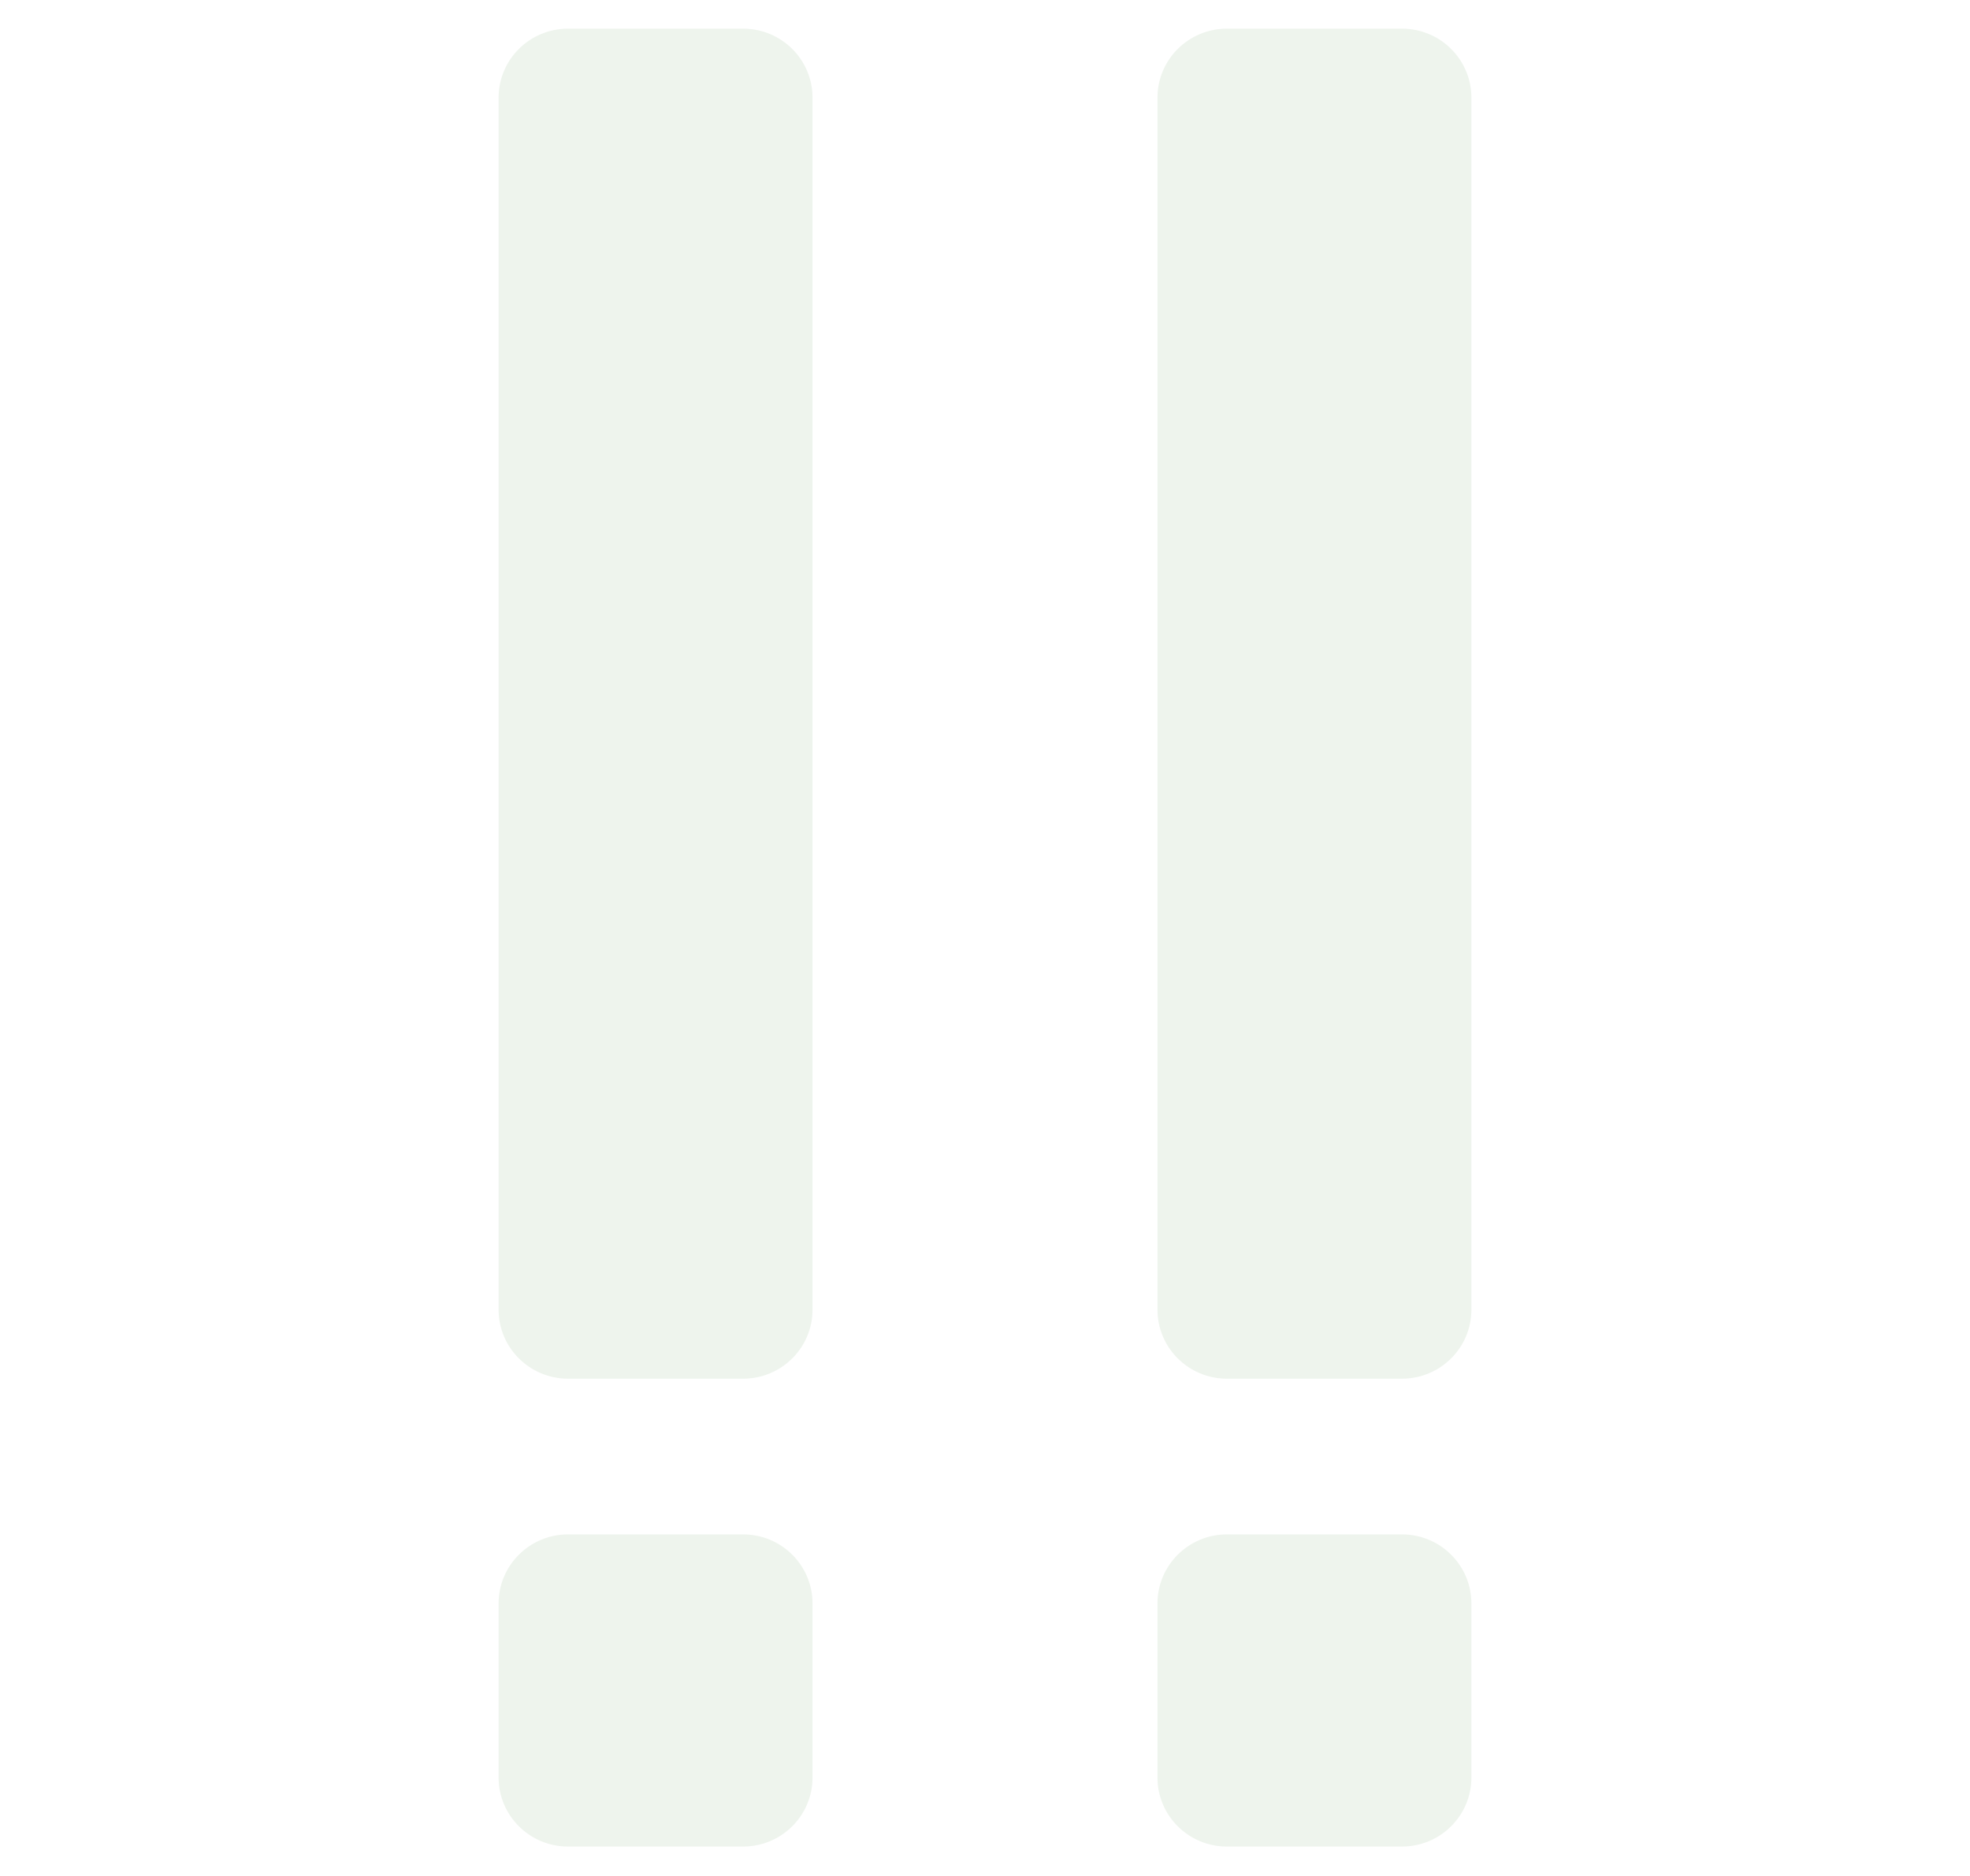
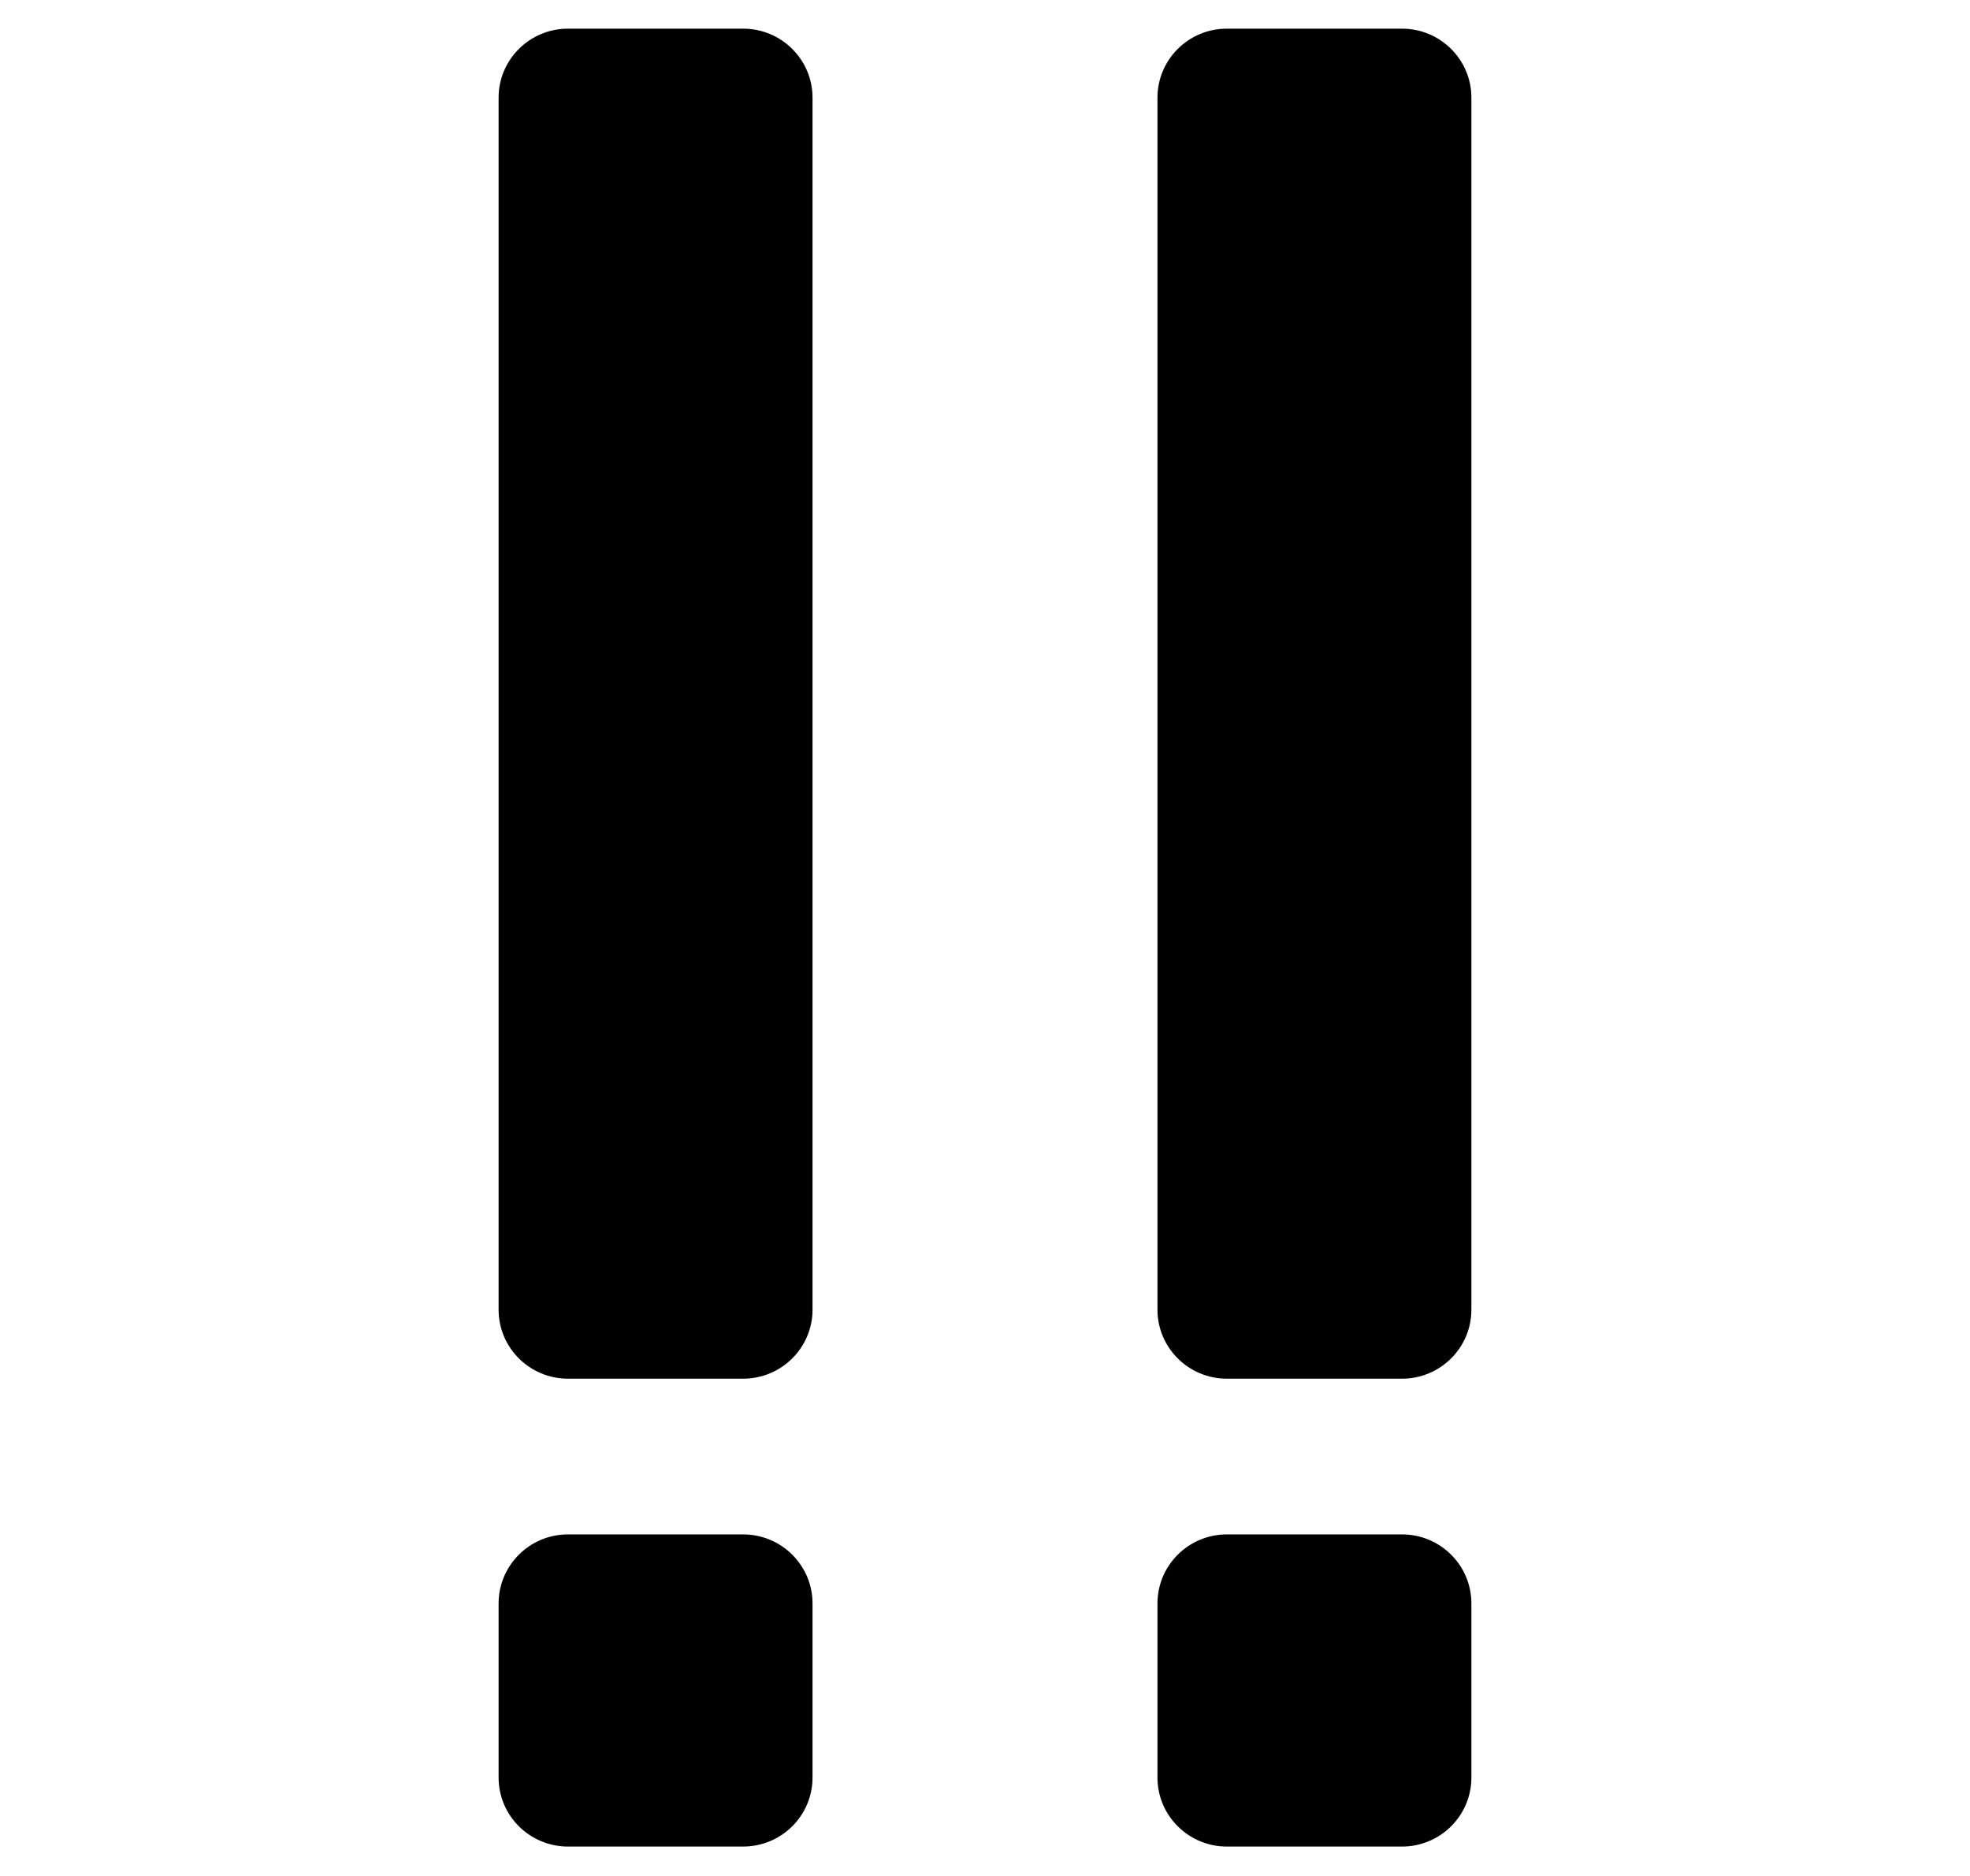
<svg xmlns="http://www.w3.org/2000/svg" width="42" height="40" viewBox="0 0 42 40" fill="none">
-   <path d="M15.842 0.611H12.11C11.293 0.611 10.63 1.27 10.63 2.083V27.925C10.63 28.738 11.293 29.397 12.11 29.397H15.842C16.66 29.397 17.323 28.738 17.323 27.925V2.083C17.323 1.27 16.66 0.611 15.842 0.611Z" fill="#EEF4ED" />
-   <path d="M15.842 32.717H12.11C11.293 32.717 10.63 33.376 10.63 34.19V37.901C10.63 38.714 11.293 39.373 12.11 39.373H15.842C16.66 39.373 17.323 38.714 17.323 37.901V34.19C17.323 33.376 16.66 32.717 15.842 32.717Z" fill="#EEF4ED" />
-   <path d="M29.89 0.611H26.157C25.34 0.611 24.677 1.27 24.677 2.083V27.925C24.677 28.738 25.34 29.397 26.157 29.397H29.89C30.707 29.397 31.37 28.738 31.37 27.925V2.083C31.37 1.27 30.707 0.611 29.89 0.611Z" fill="#EEF4ED" />
-   <path d="M29.89 32.717H26.157C25.34 32.717 24.677 33.376 24.677 34.19V37.901C24.677 38.714 25.34 39.373 26.157 39.373H29.89C30.707 39.373 31.37 38.714 31.37 37.901V34.19C31.37 33.376 30.707 32.717 29.89 32.717Z" fill="#EEF4ED" />
+   <path d="M15.842 0.611H12.11C11.293 0.611 10.63 1.27 10.63 2.083V27.925C10.63 28.738 11.293 29.397 12.11 29.397H15.842C16.66 29.397 17.323 28.738 17.323 27.925V2.083C17.323 1.27 16.66 0.611 15.842 0.611Z" fill="currentColor" />
+   <path d="M15.842 32.717H12.11C11.293 32.717 10.63 33.376 10.63 34.19V37.901C10.63 38.714 11.293 39.373 12.11 39.373H15.842C16.66 39.373 17.323 38.714 17.323 37.901V34.19C17.323 33.376 16.66 32.717 15.842 32.717Z" fill="currentColor" />
+   <path d="M29.89 0.611H26.157C25.34 0.611 24.677 1.27 24.677 2.083V27.925C24.677 28.738 25.34 29.397 26.157 29.397H29.89C30.707 29.397 31.37 28.738 31.37 27.925V2.083C31.37 1.27 30.707 0.611 29.89 0.611Z" fill="currentColor" />
+   <path d="M29.89 32.717H26.157C25.34 32.717 24.677 33.376 24.677 34.19V37.901C24.677 38.714 25.34 39.373 26.157 39.373H29.89C30.707 39.373 31.37 38.714 31.37 37.901V34.19C31.37 33.376 30.707 32.717 29.89 32.717Z" fill="currentColor" />
</svg>
